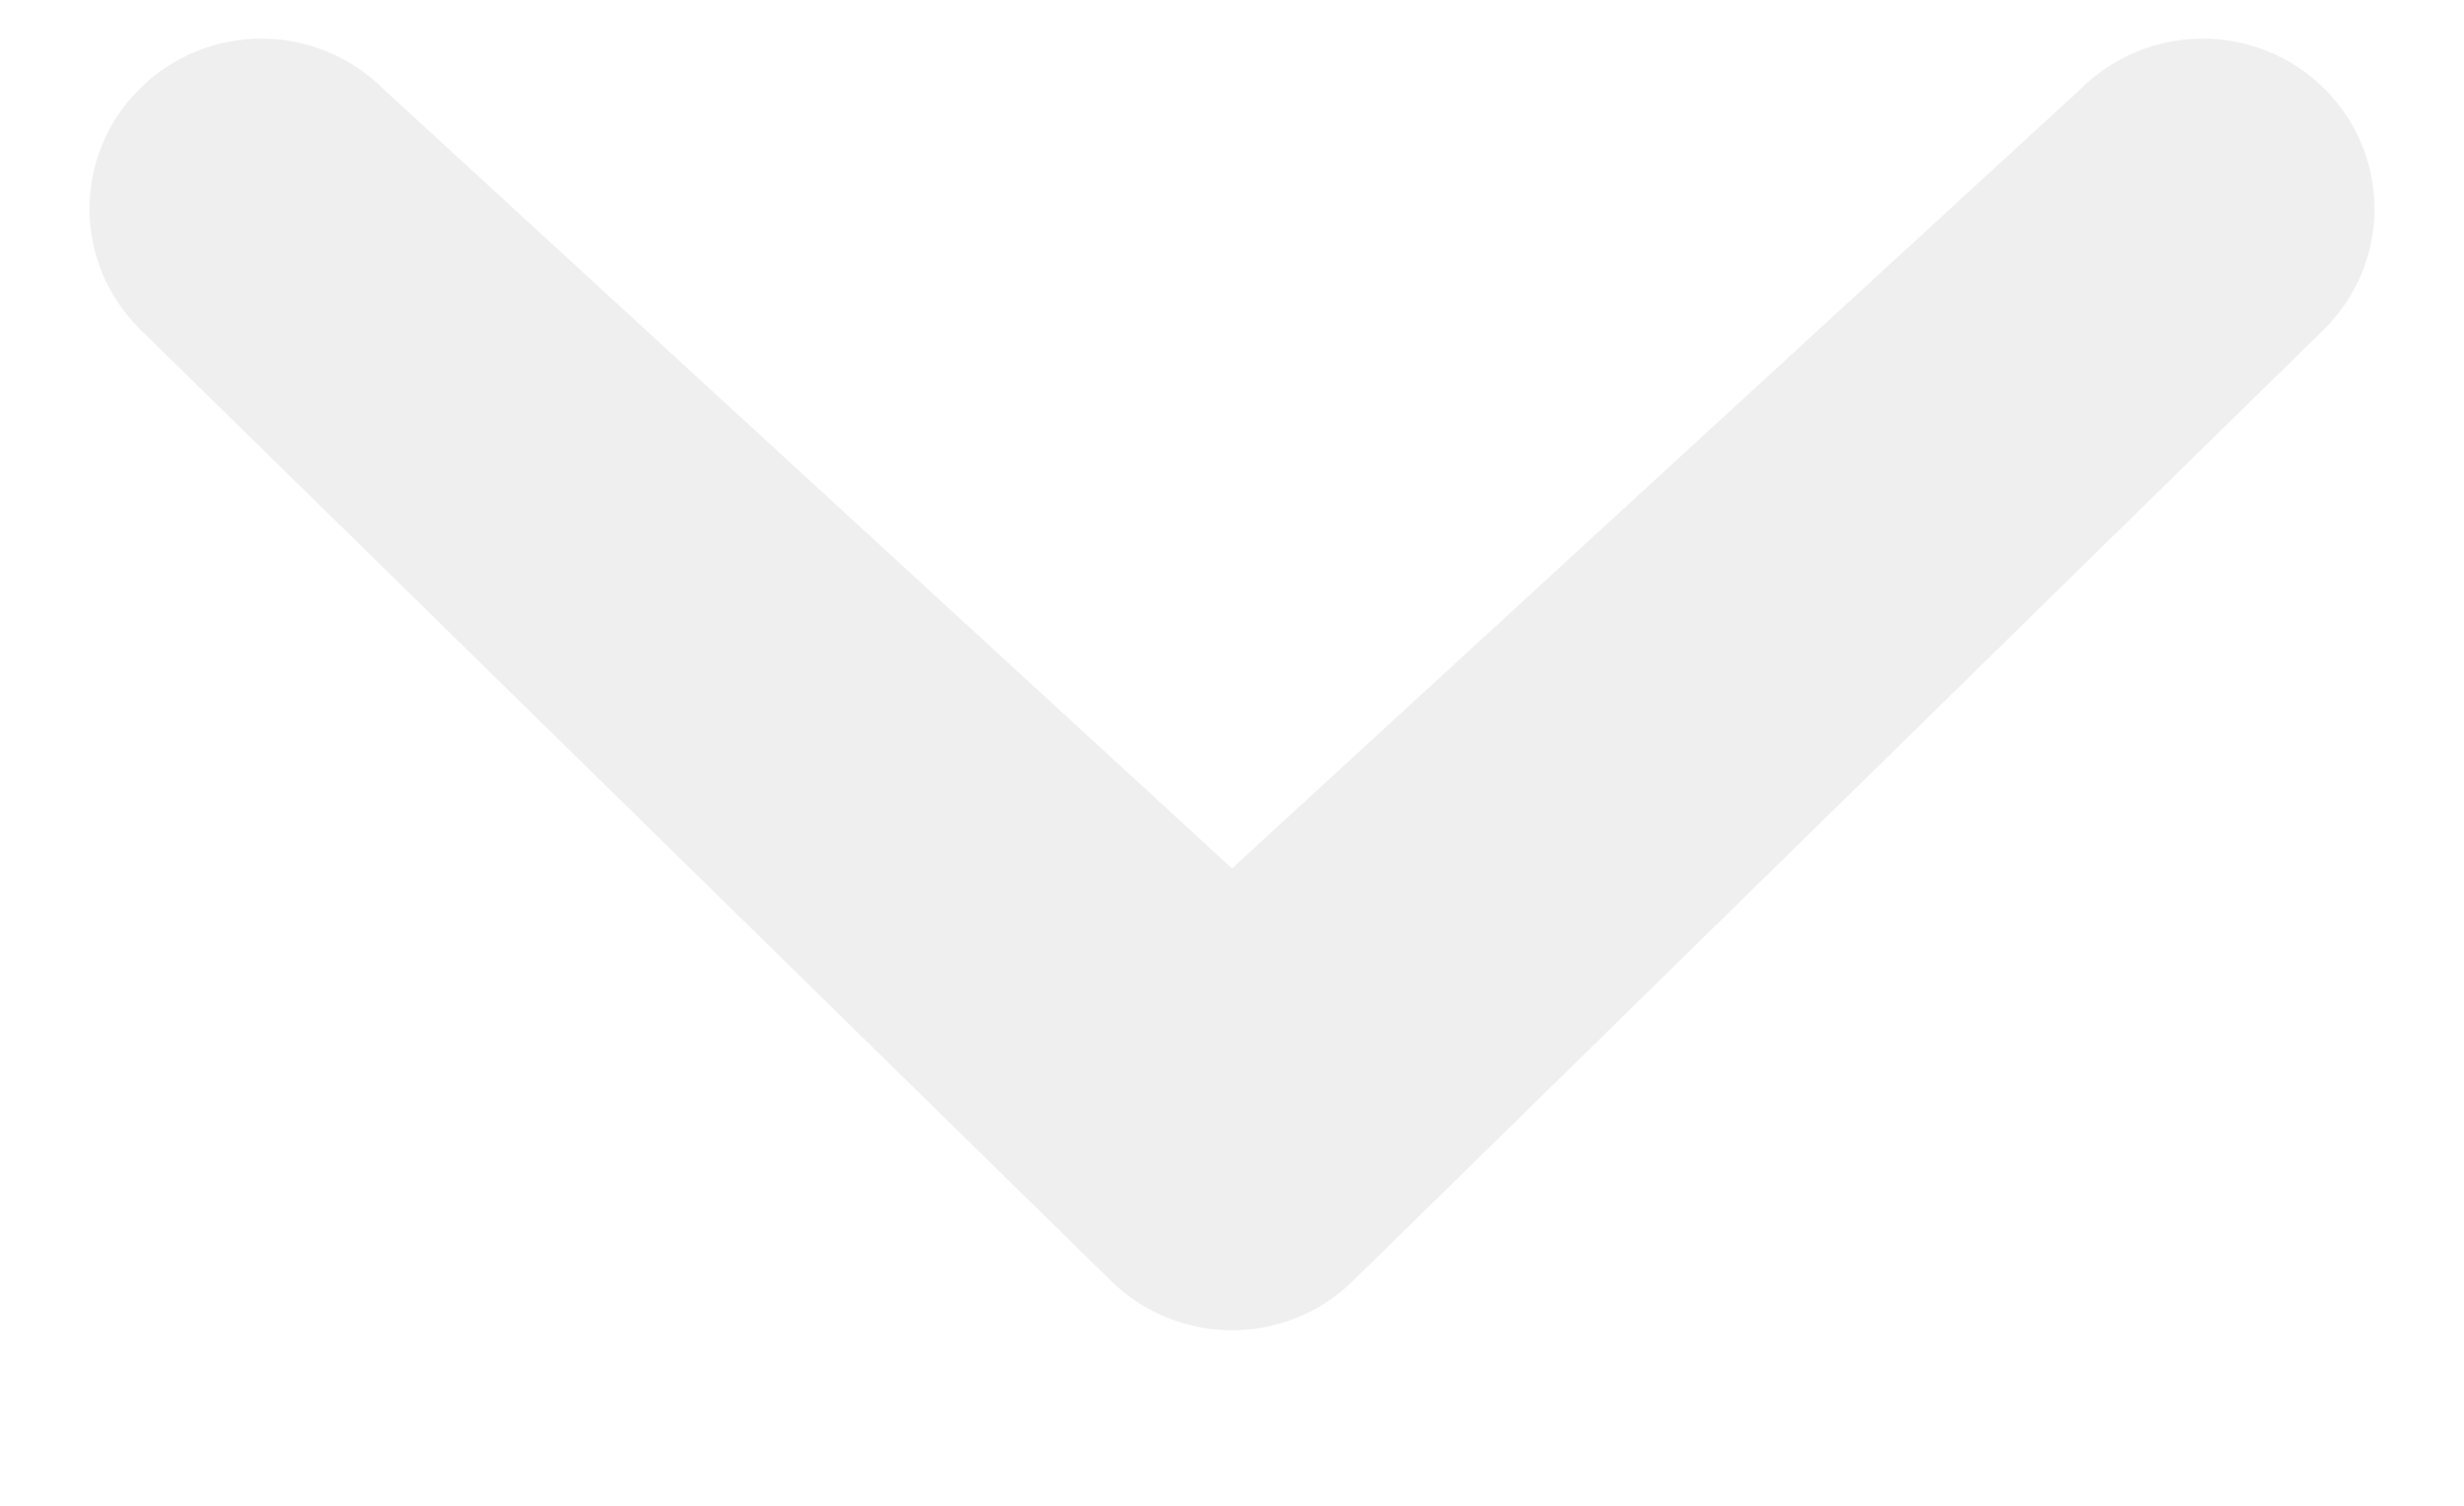
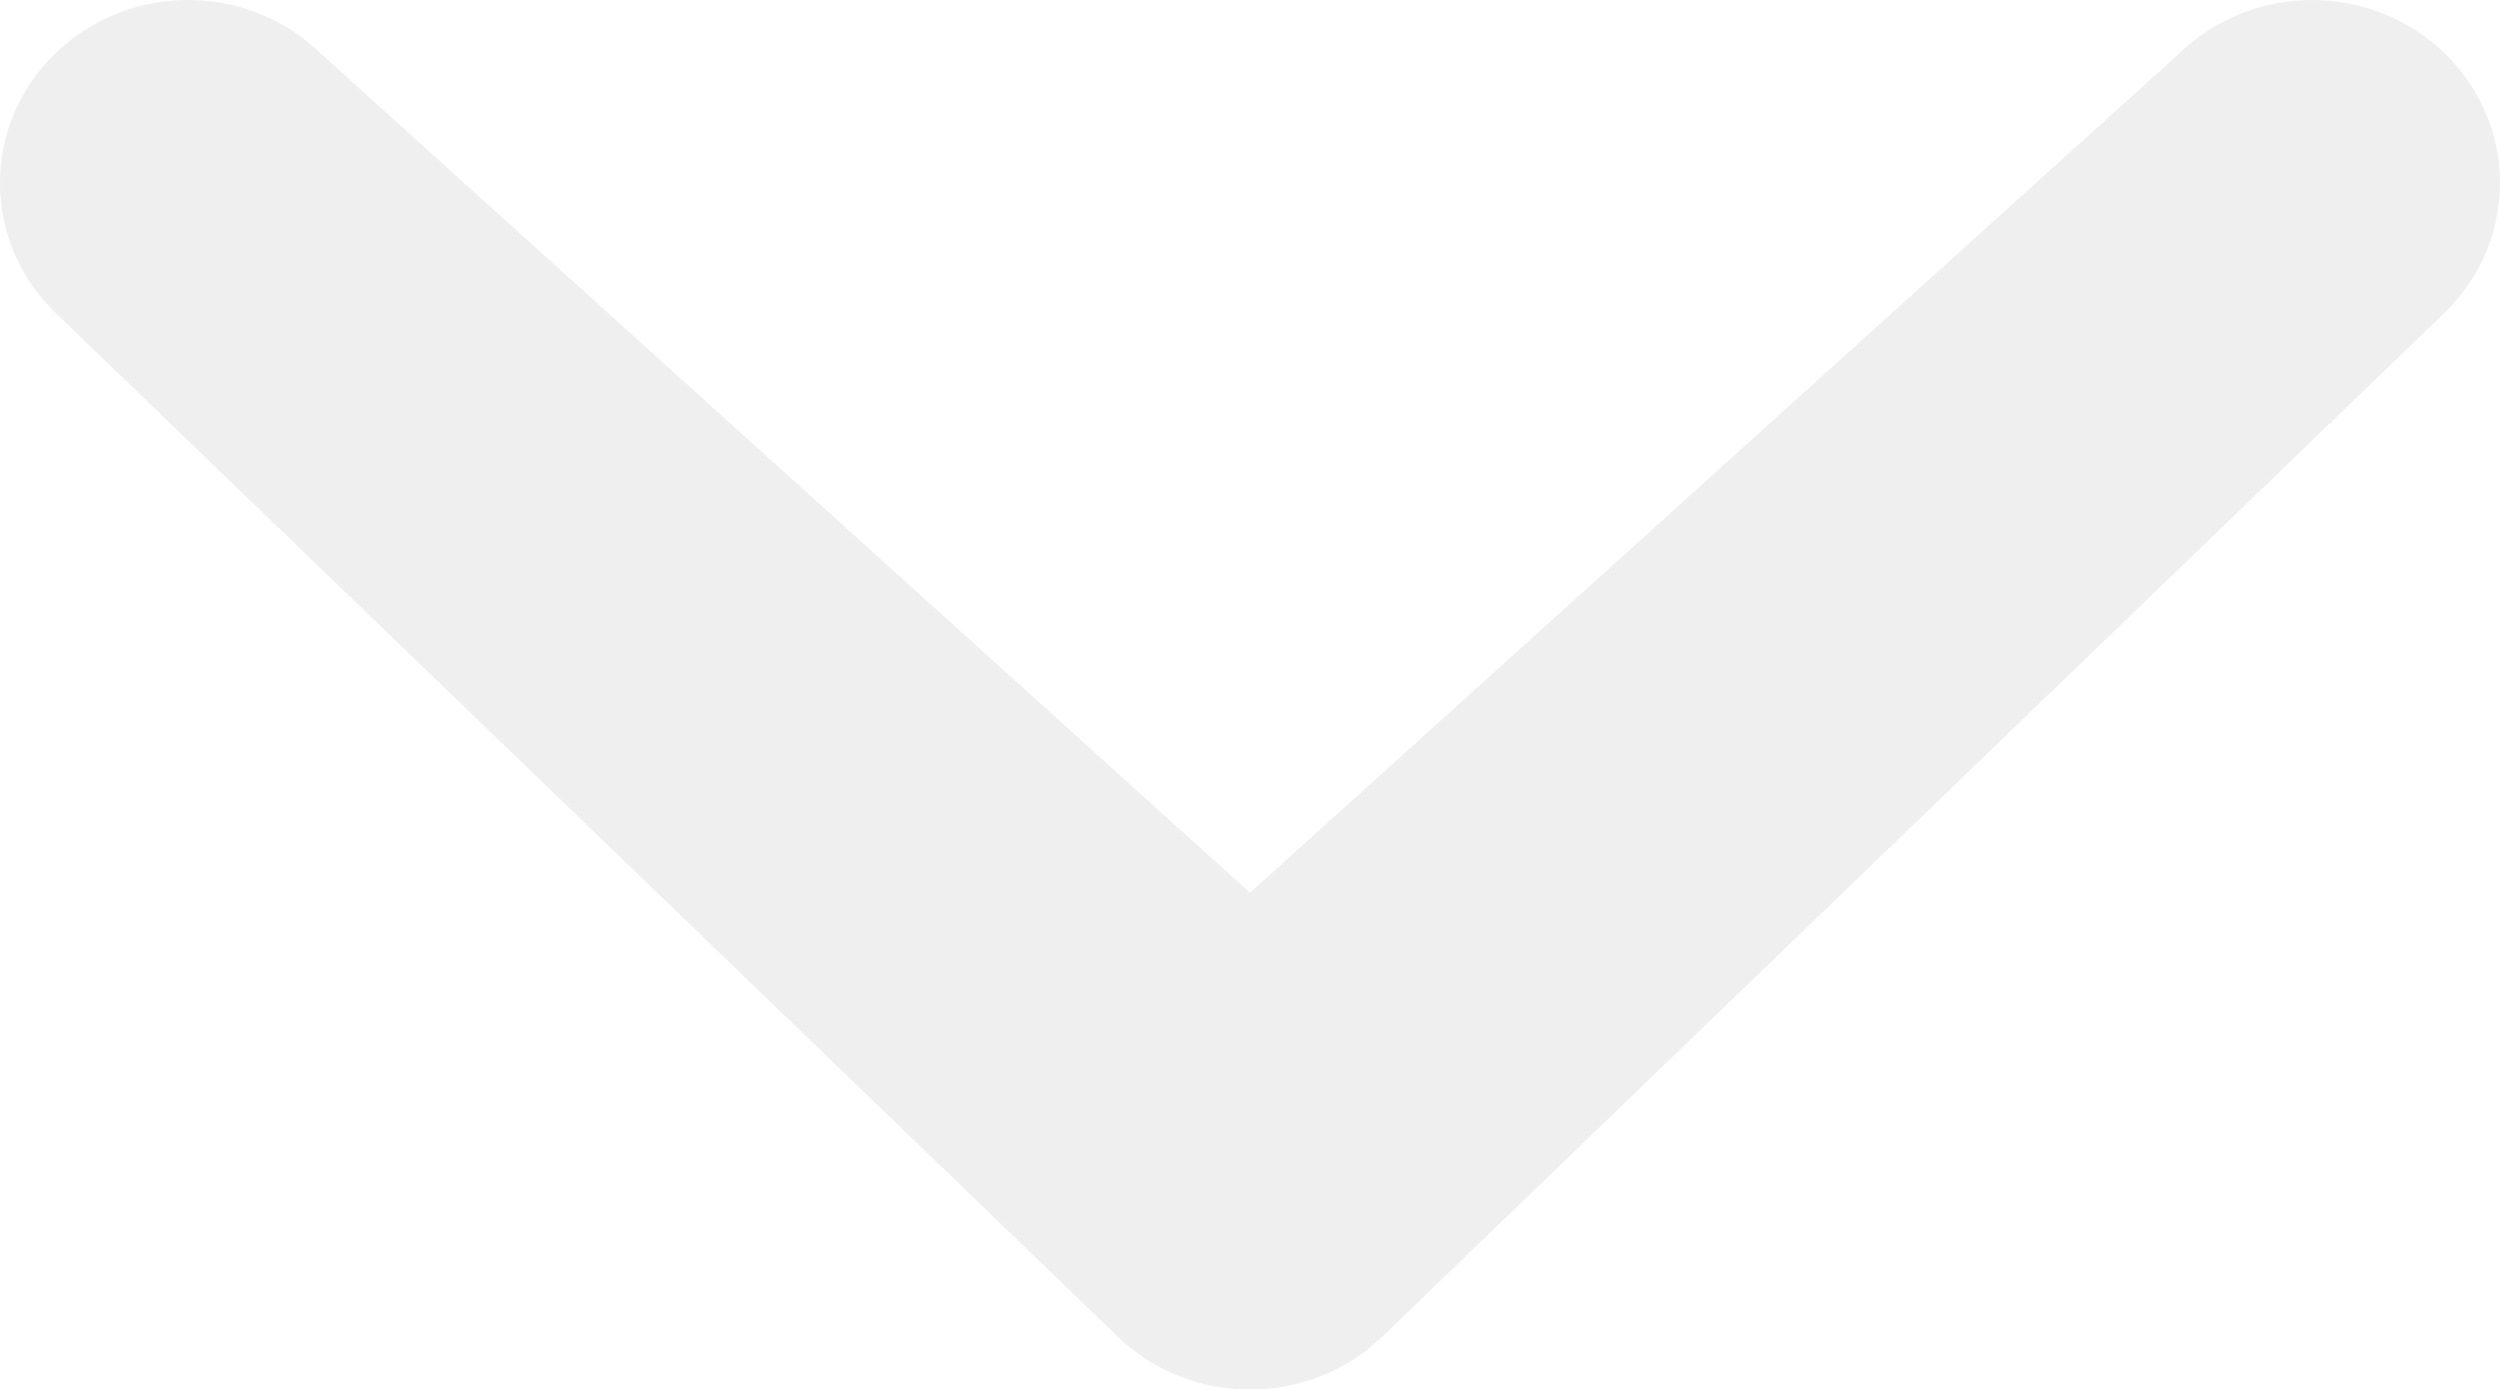
- <svg xmlns="http://www.w3.org/2000/svg" width="18px" height="11px" viewBox="0 0 18 11" version="1.1">
+ <svg xmlns="http://www.w3.org/2000/svg" width="18px" height="10px" viewBox="0 0 18 10" version="1.1">
  <description>Created with Sketch.</description>
  <defs />
  <g id="Page-1" stroke="none" stroke-width="1" fill="none" fill-rule="evenodd">
-     <g id="2-Column" transform="translate(-503, -579)" fill="#EFEFEF">
-       <path d="M518.203,579.647 C518.694,579.161 519.488,579.161 519.979,579.647 C520.468,580.133 520.469,580.917 519.979,581.404 L512.888,588.353 C512.398,588.839 511.603,588.839 511.112,588.353 L504.022,581.404 C503.531,580.917 503.531,580.133 504.022,579.647 C504.512,579.161 505.307,579.161 505.797,579.647 L512,585.344 L518.203,579.647" id="down-arrow" />
+     <g id="down-arrow" fill="#EFEFEF">
+       <path d="M15.689,0.387 C16.218,-0.129 17.075,-0.129 17.604,0.387 C18.132,0.902 18.132,1.733 17.604,2.249 L9.958,9.618 C9.429,10.134 8.571,10.134 8.042,9.618 L0.396,2.249 C-0.132,1.733 -0.132,0.902 0.396,0.387 C0.926,-0.129 1.782,-0.129 2.311,0.387 L9,6.428 L15.689,0.387" />
    </g>
  </g>
</svg>
